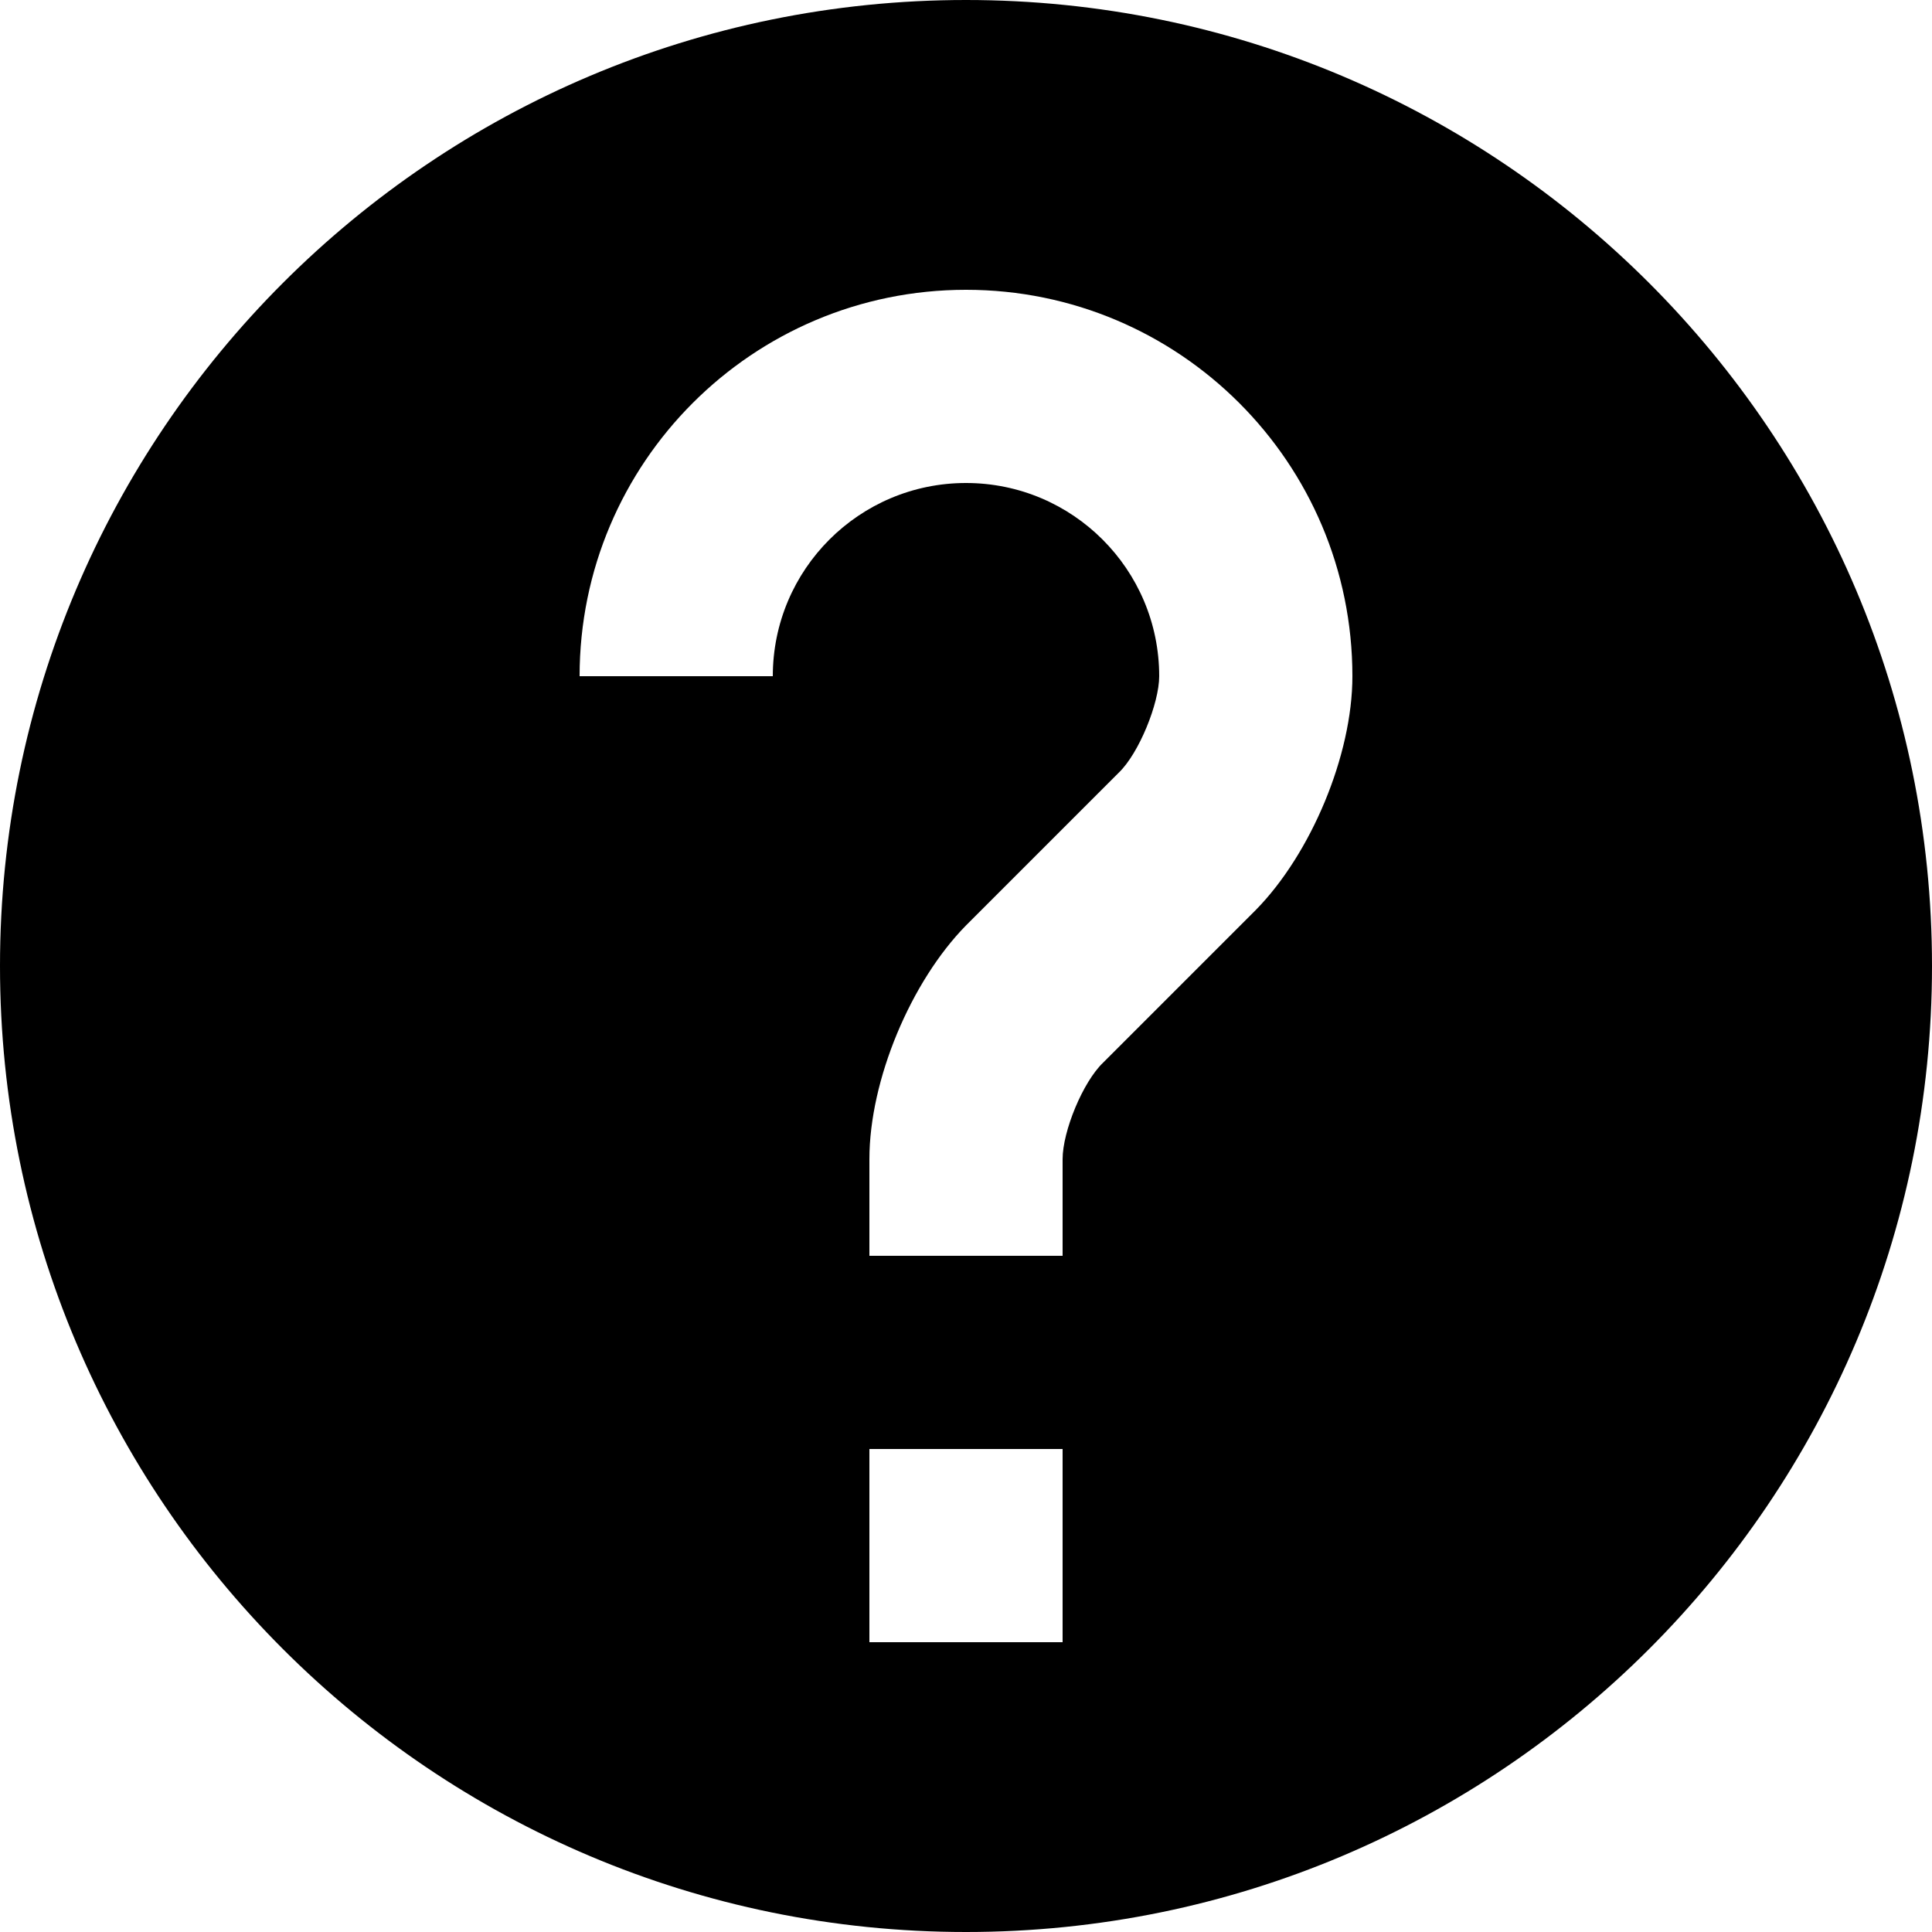
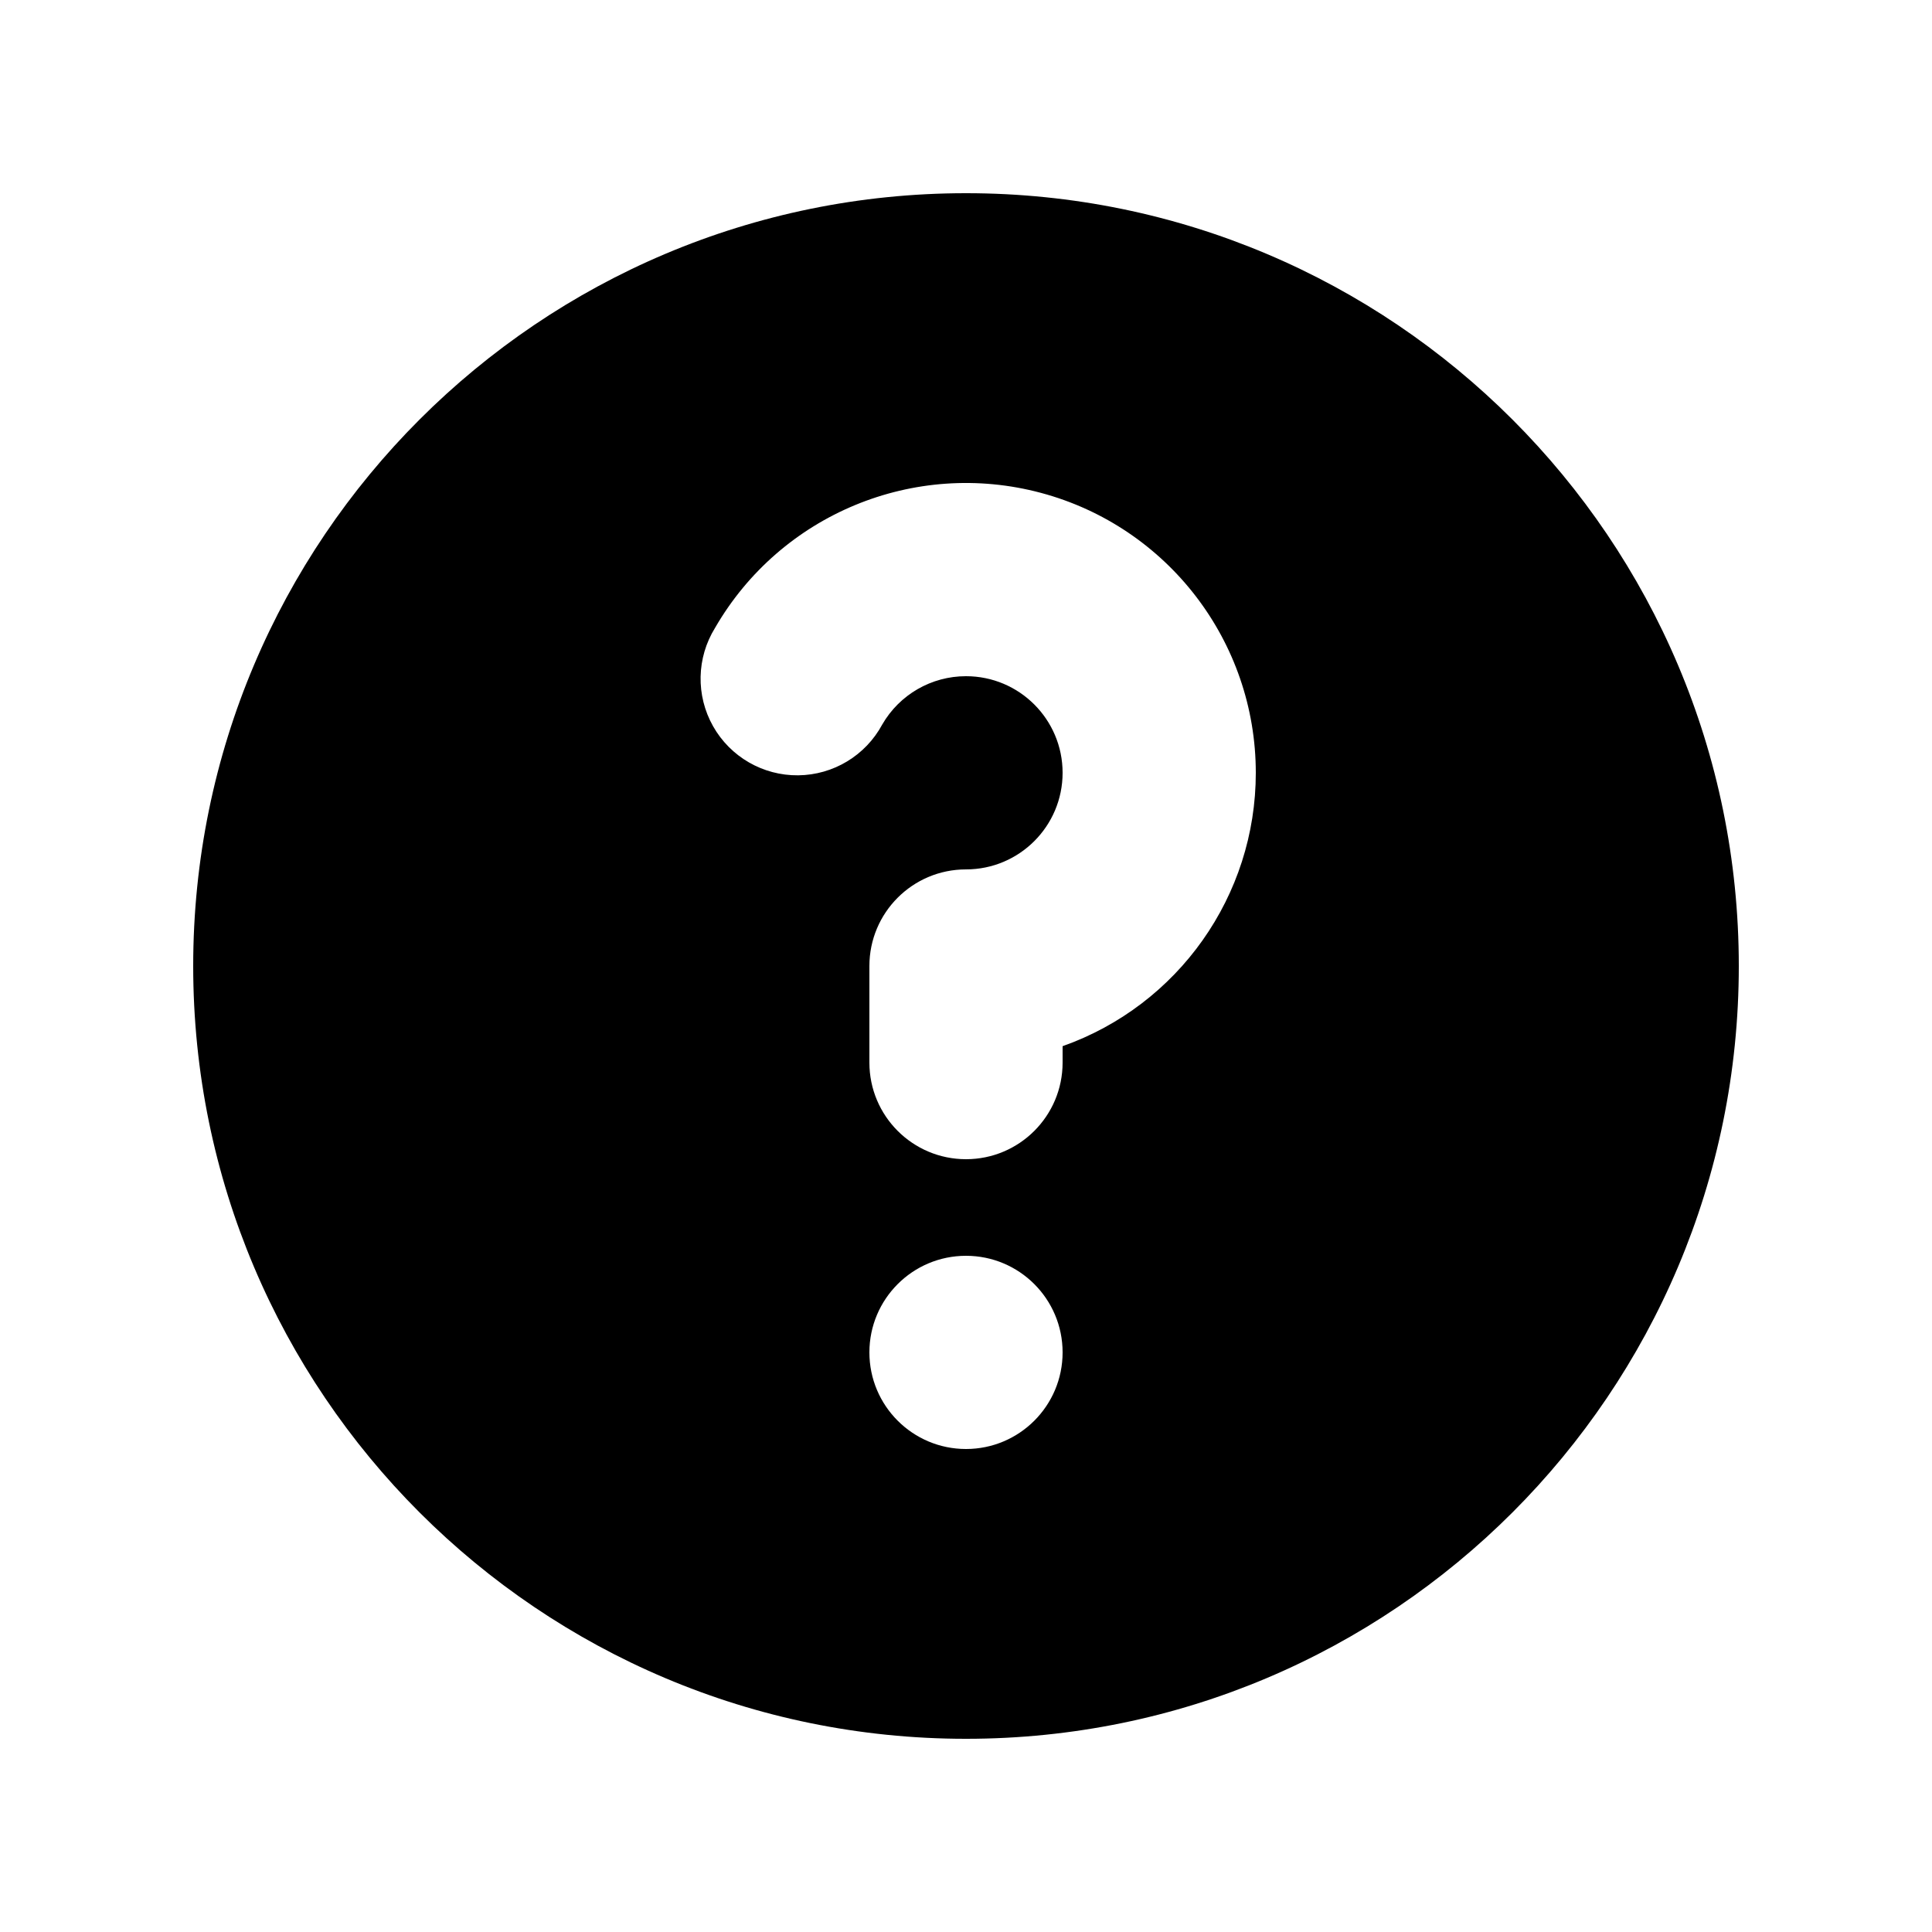
- <svg xmlns="http://www.w3.org/2000/svg" viewBox="0 0 20 20">
-   <path d="M10 20a10 10 0 1 1 0-20 10 10 0 0 1 0 20zm2-13c0 .28-.21.8-.42 1L10 9.58c-.57.58-1 1.6-1 2.42v1h2v-1c0-.29.21-.8.42-1L13 9.42c.57-.58 1-1.6 1-2.42a4 4 0 1 0-8 0h2a2 2 0 1 1 4 0zm-3 8v2h2v-2H9z" />
+ <svg xmlns="http://www.w3.org/2000/svg" class="h-6 w-6 text-gray-800" viewBox="0 0 20 20" fill="currentColor">
+   <path fill-rule="evenodd" d="M18 10a8 8 0 11-16 0 8 8 0 0116 0zm-8-3a1 1 0 00-.867.5 1 1 0 11-1.731-1A3 3 0 0113 8a3.001 3.001 0 01-2 2.83V11a1 1 0 11-2 0v-1a1 1 0 011-1 1 1 0 100-2zm0 8a1 1 0 100-2 1 1 0 000 2z" clip-rule="evenodd" />
</svg>
